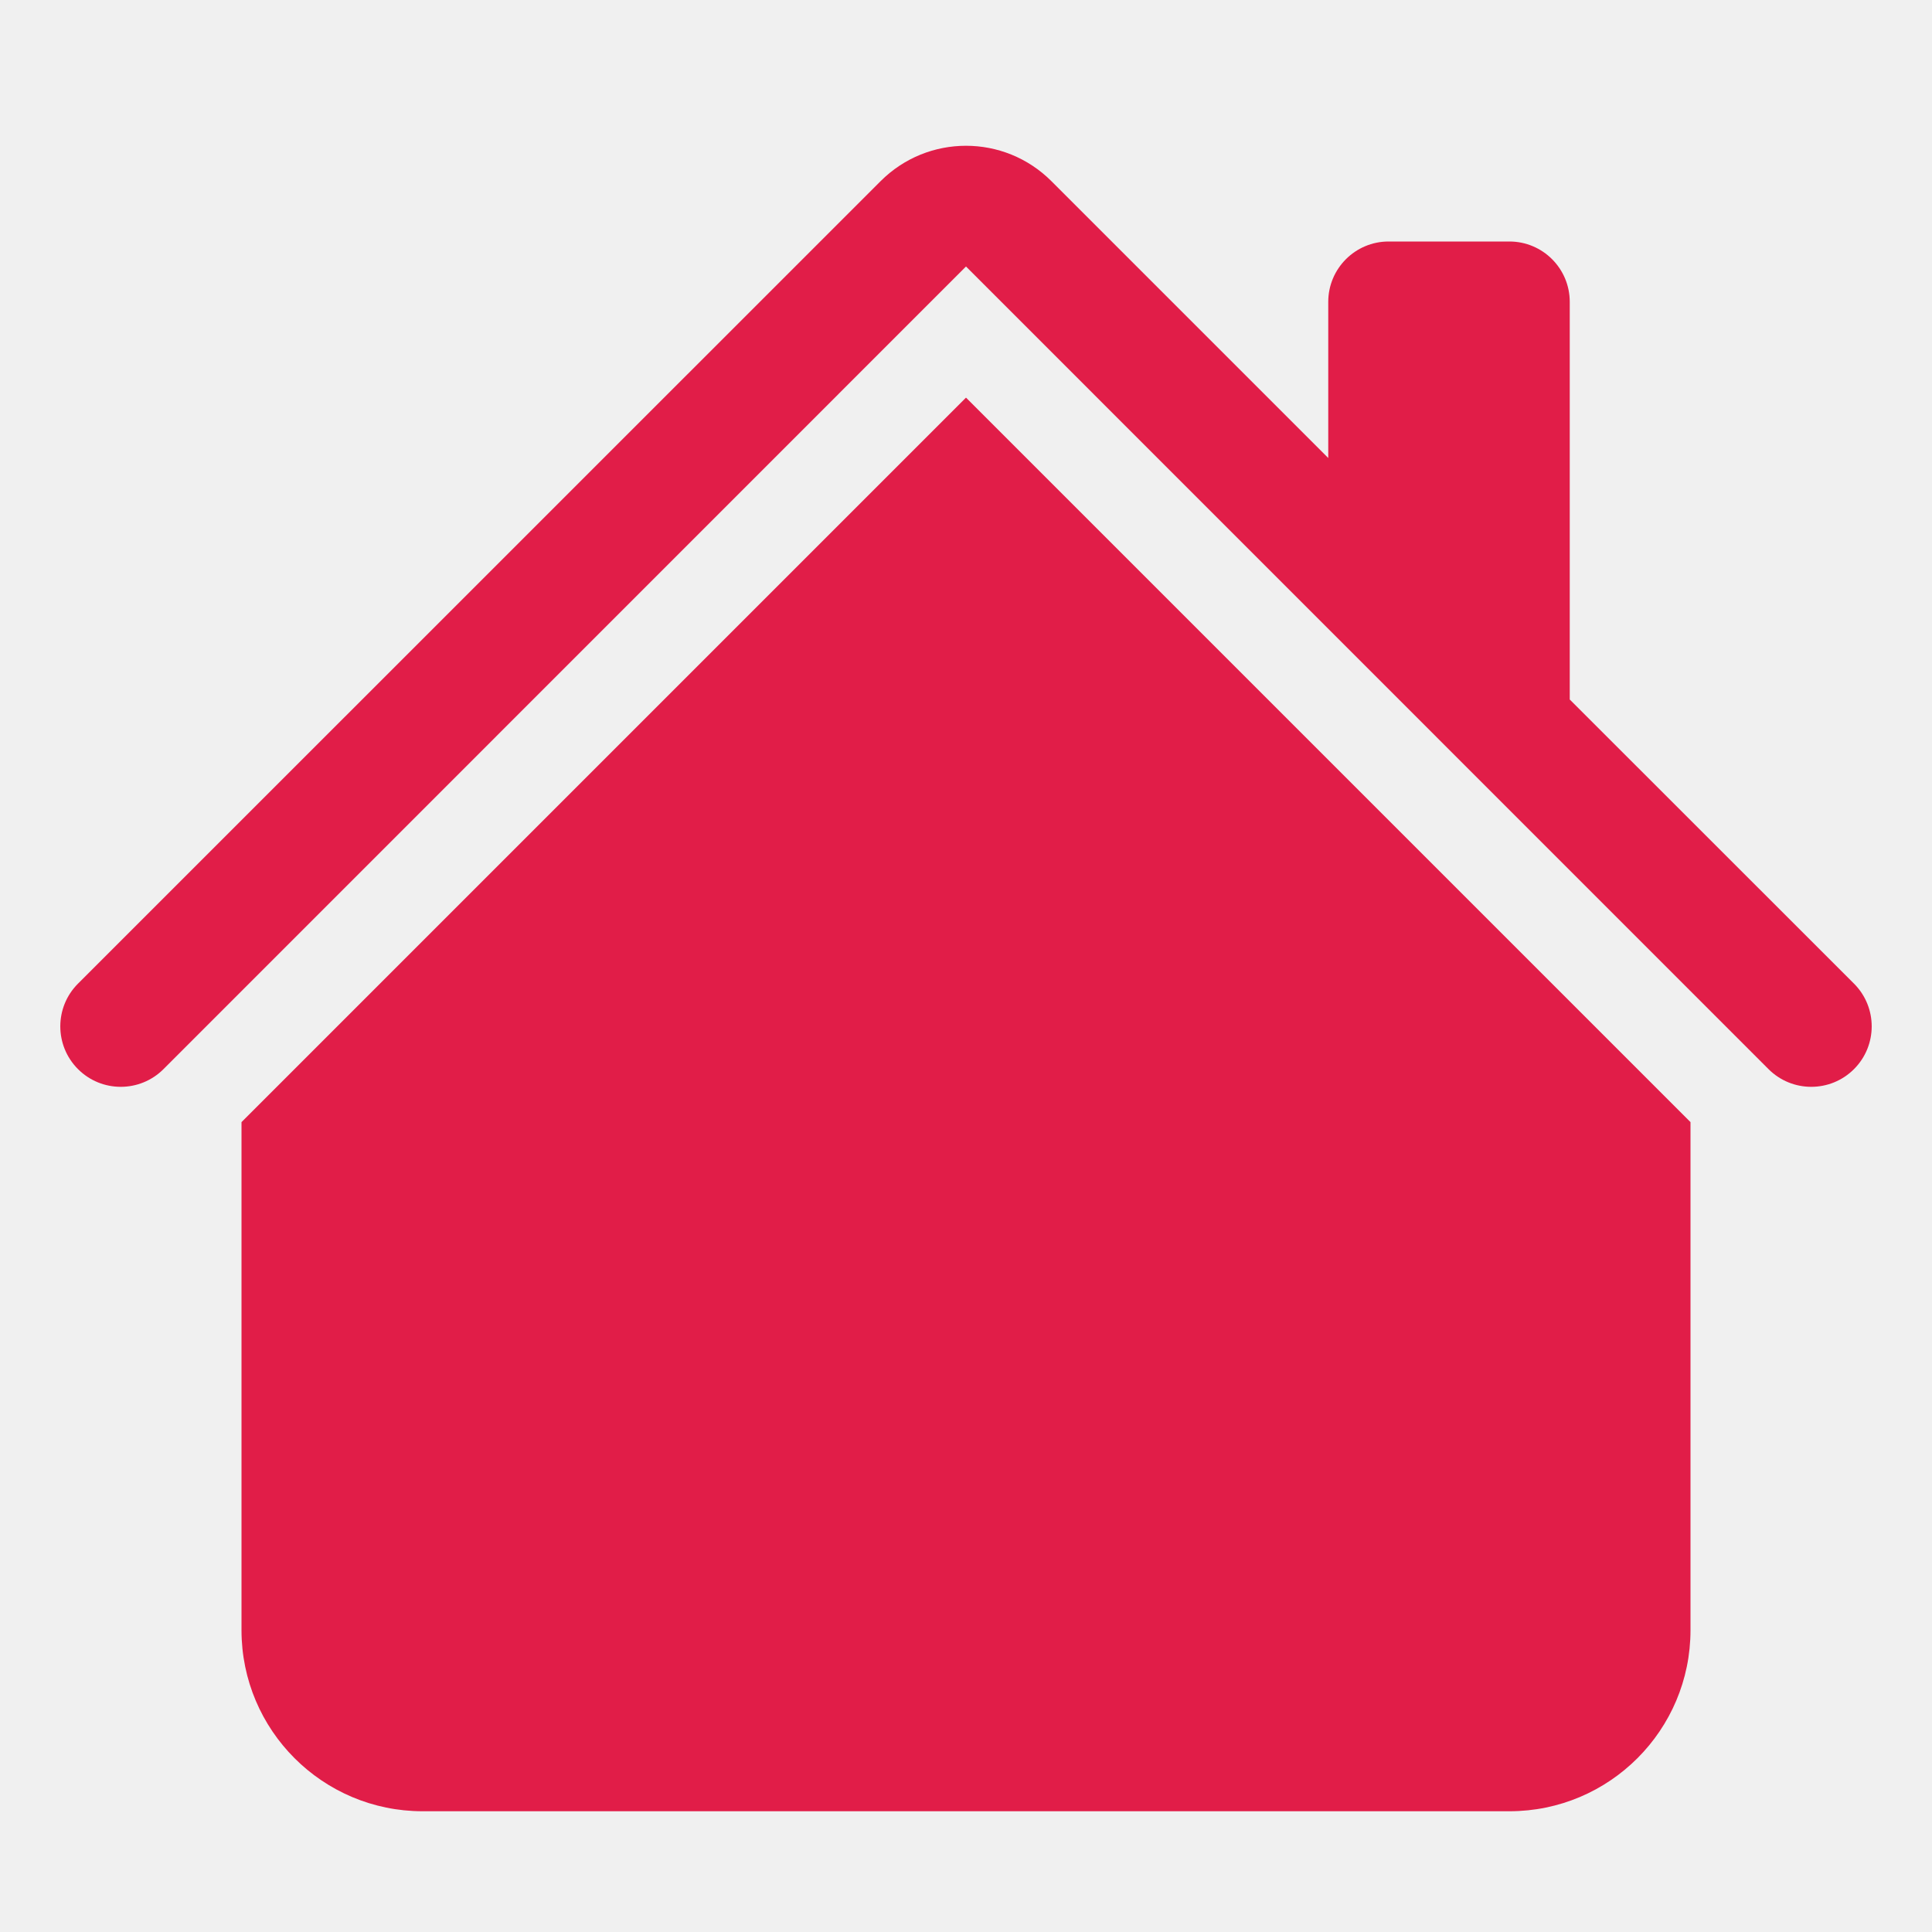
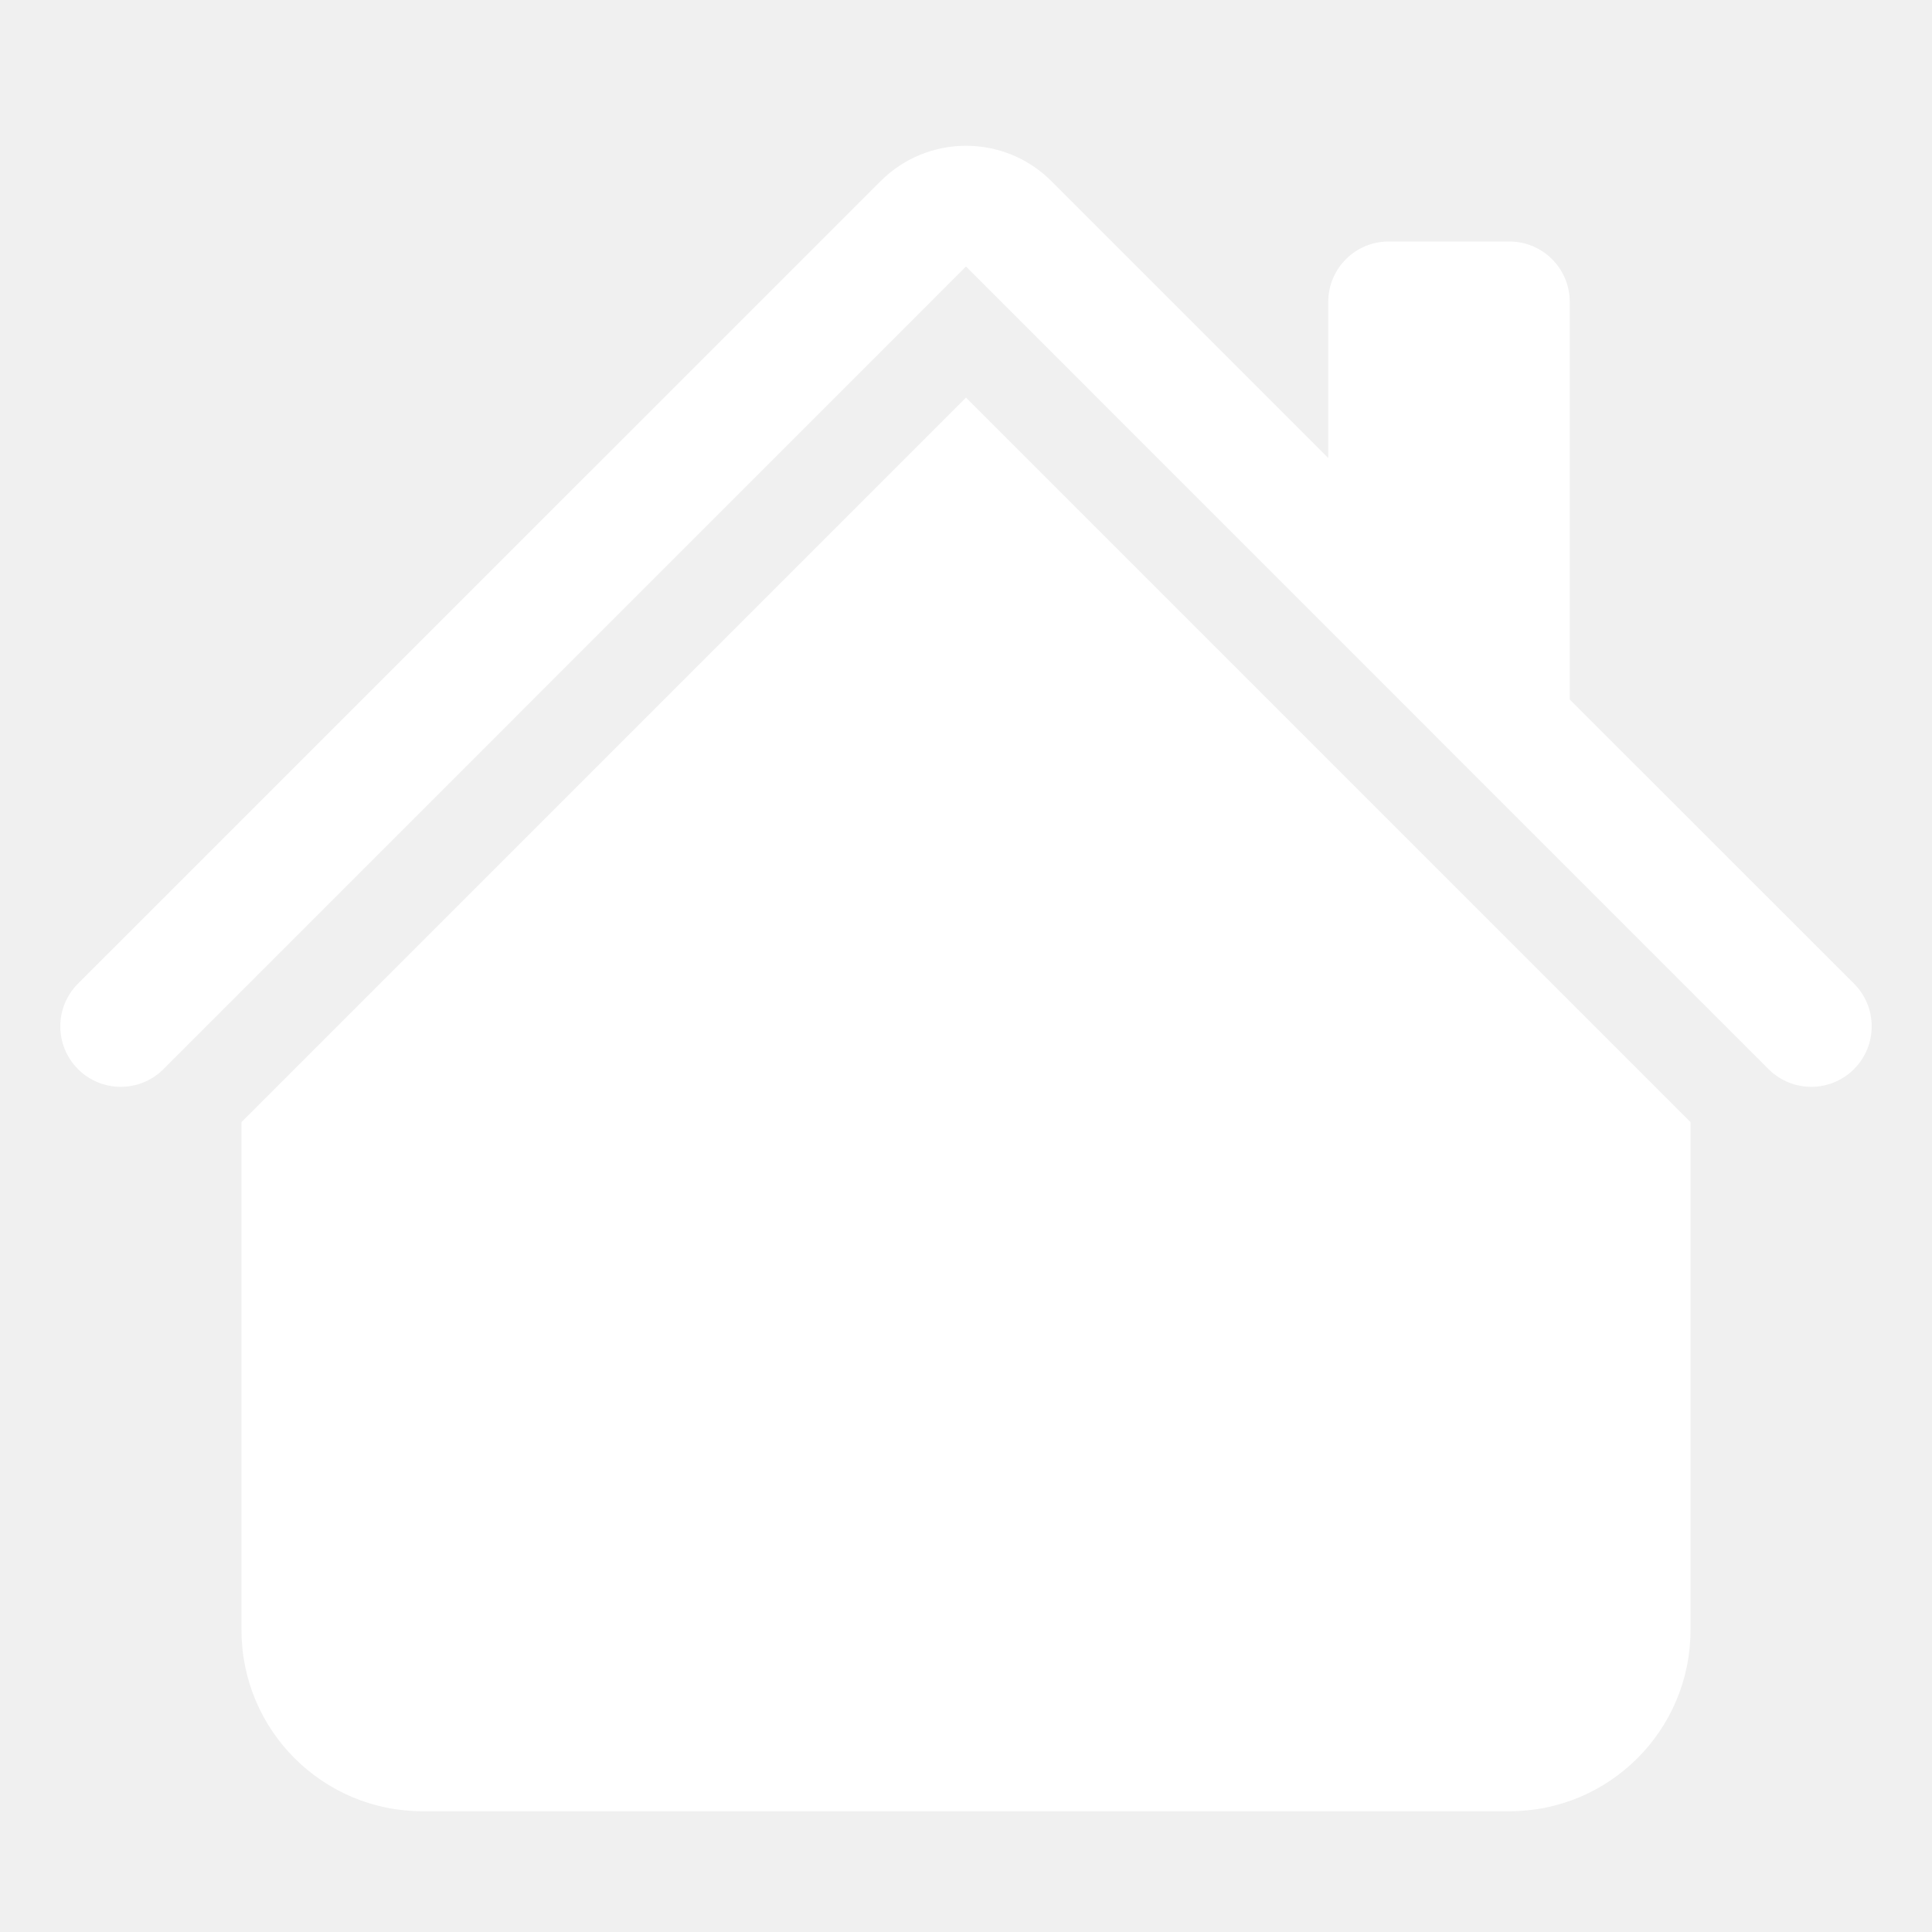
- <svg xmlns="http://www.w3.org/2000/svg" width="16" height="16" fill="#e11d48" class="bi bi-house-fill" viewBox="0 0 16 16">
+ <svg xmlns="http://www.w3.org/2000/svg" width="16" height="16" fill="#fff" class="bi bi-house-fill" viewBox="0 0 16 16">
  <path d="M8.707 1.5a1 1 0 0 0-1.414 0L.646 8.146a.5.5 0 0 0 .708.708L8 2.207l6.646 6.647a.5.5 0 0 0 .708-.708L13 5.793V2.5a.5.5 0 0 0-.5-.5h-1a.5.5 0 0 0-.5.5v1.293z" />
  <path d="m8 3.293 6 6V13.5a1.5 1.5 0 0 1-1.5 1.5h-9A1.5 1.5 0 0 1 2 13.5V9.293l6-6Z" />
</svg>
